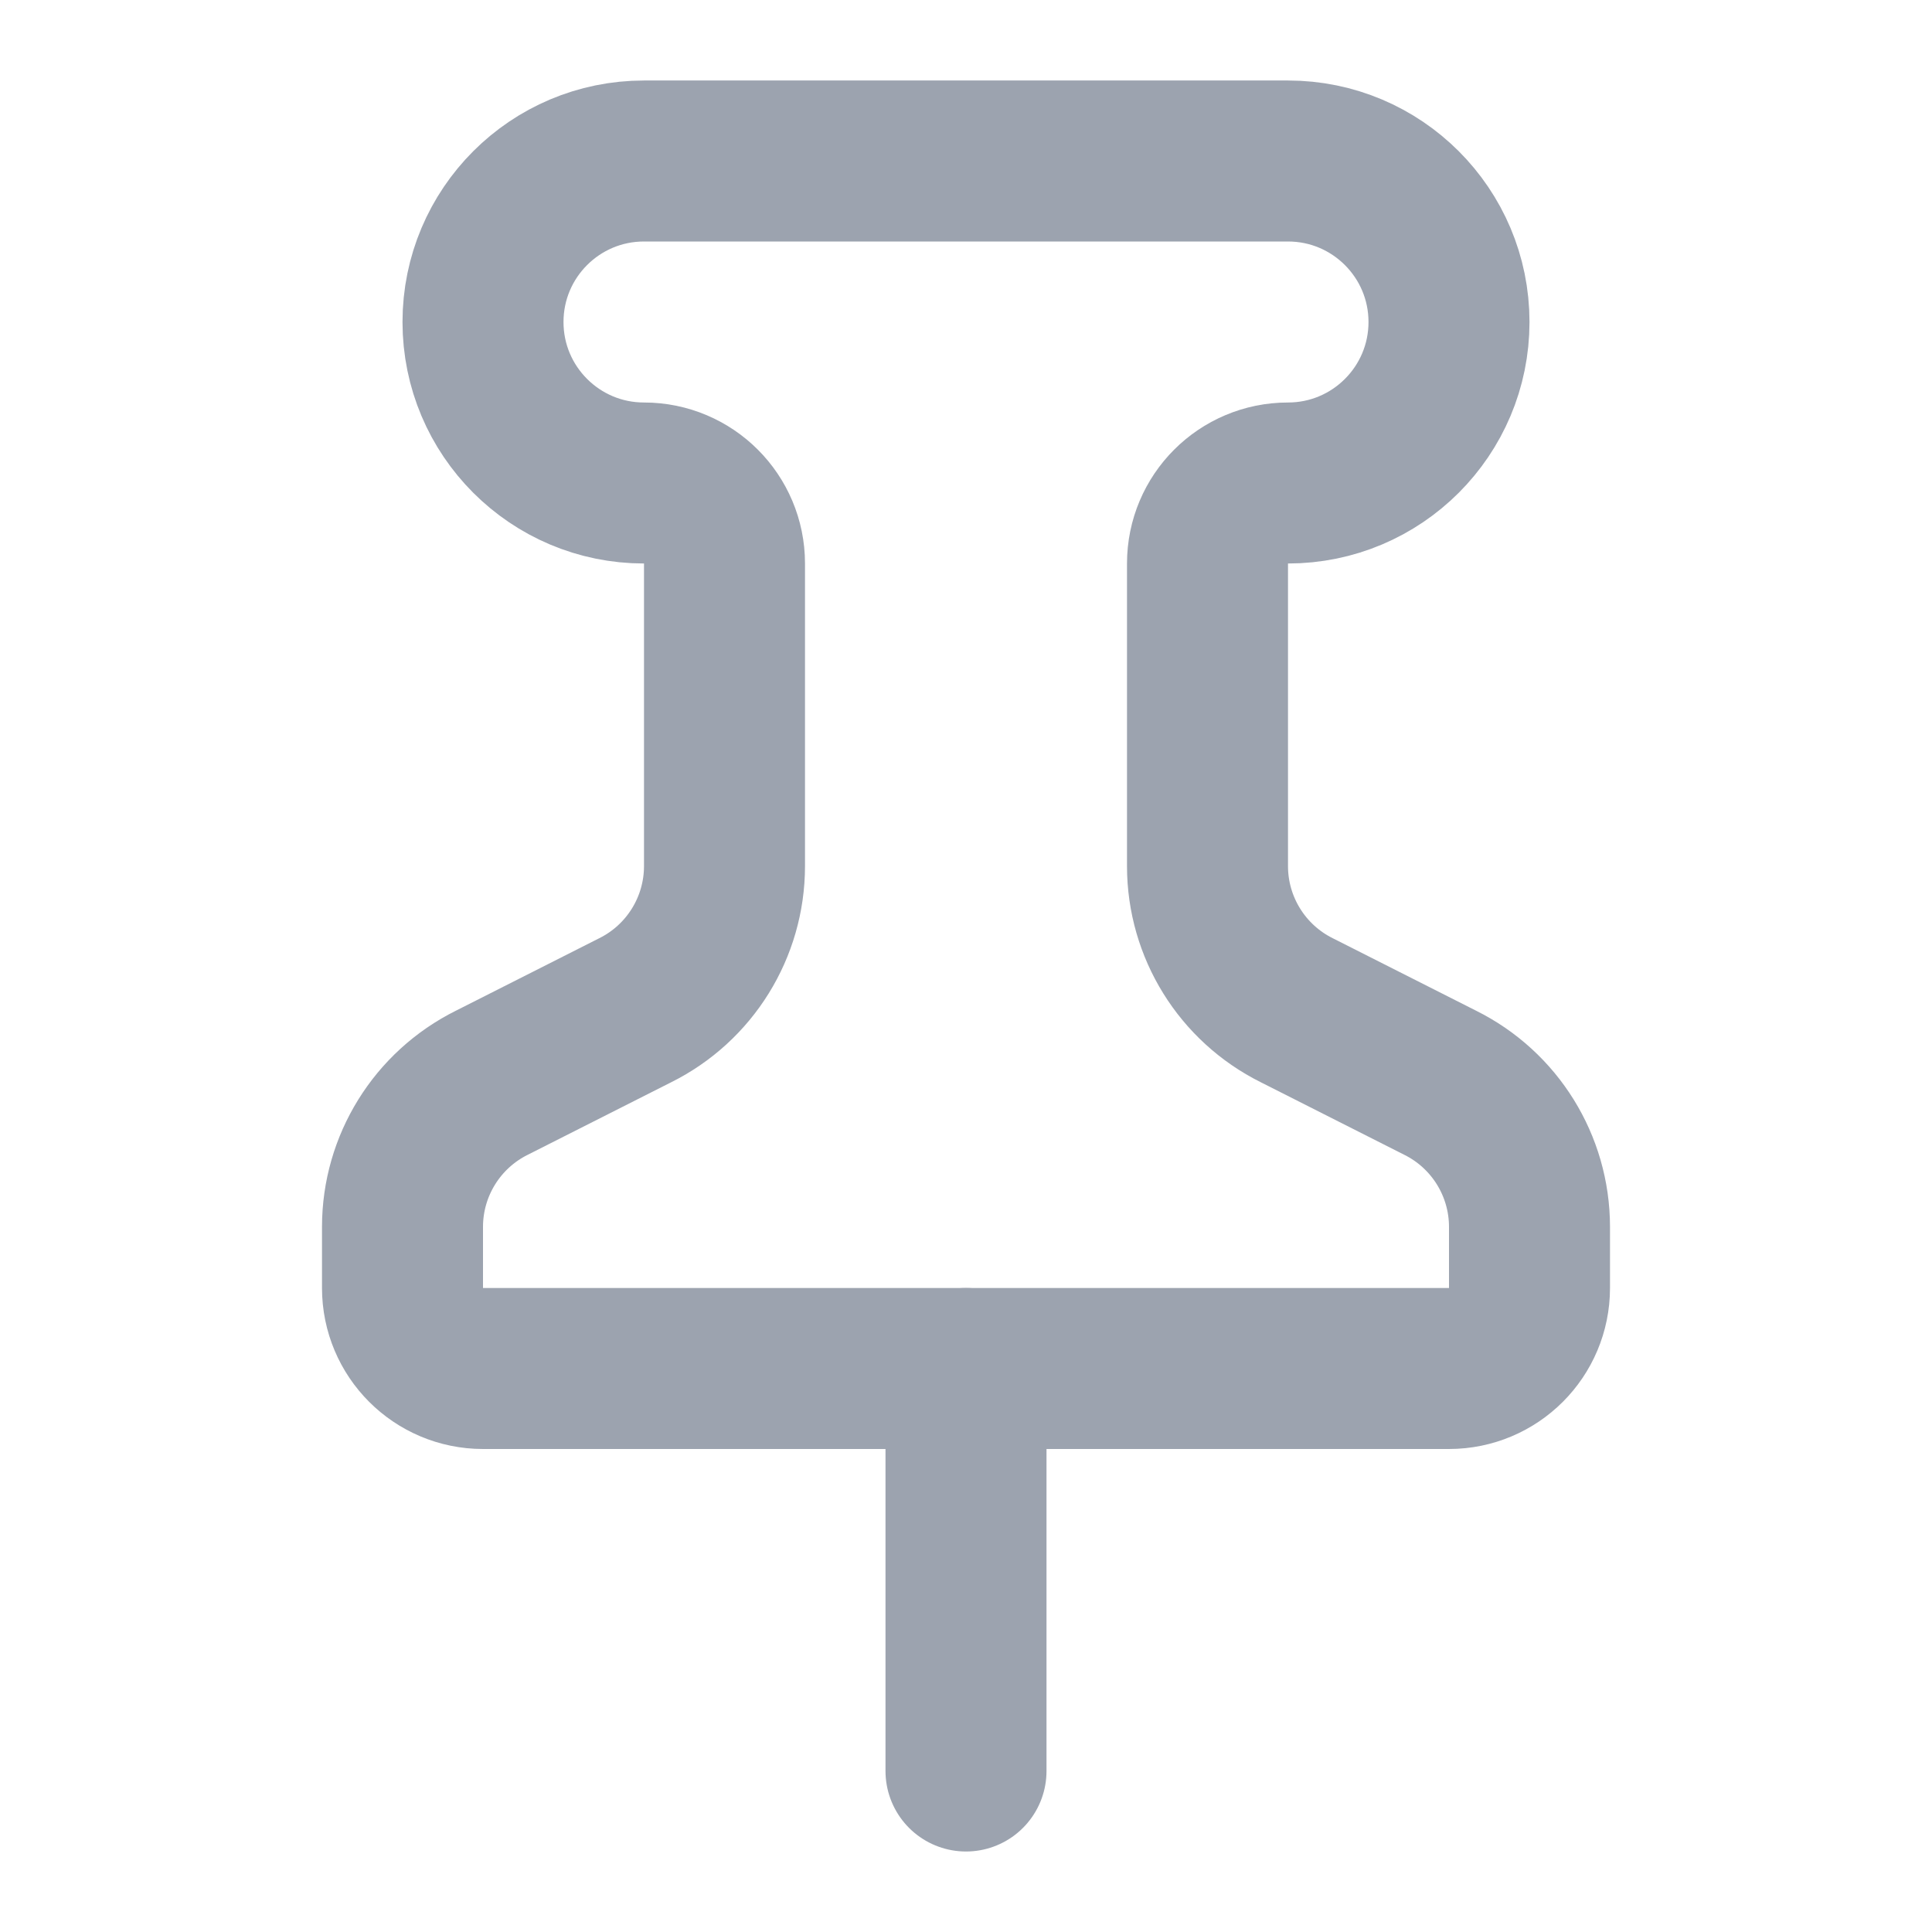
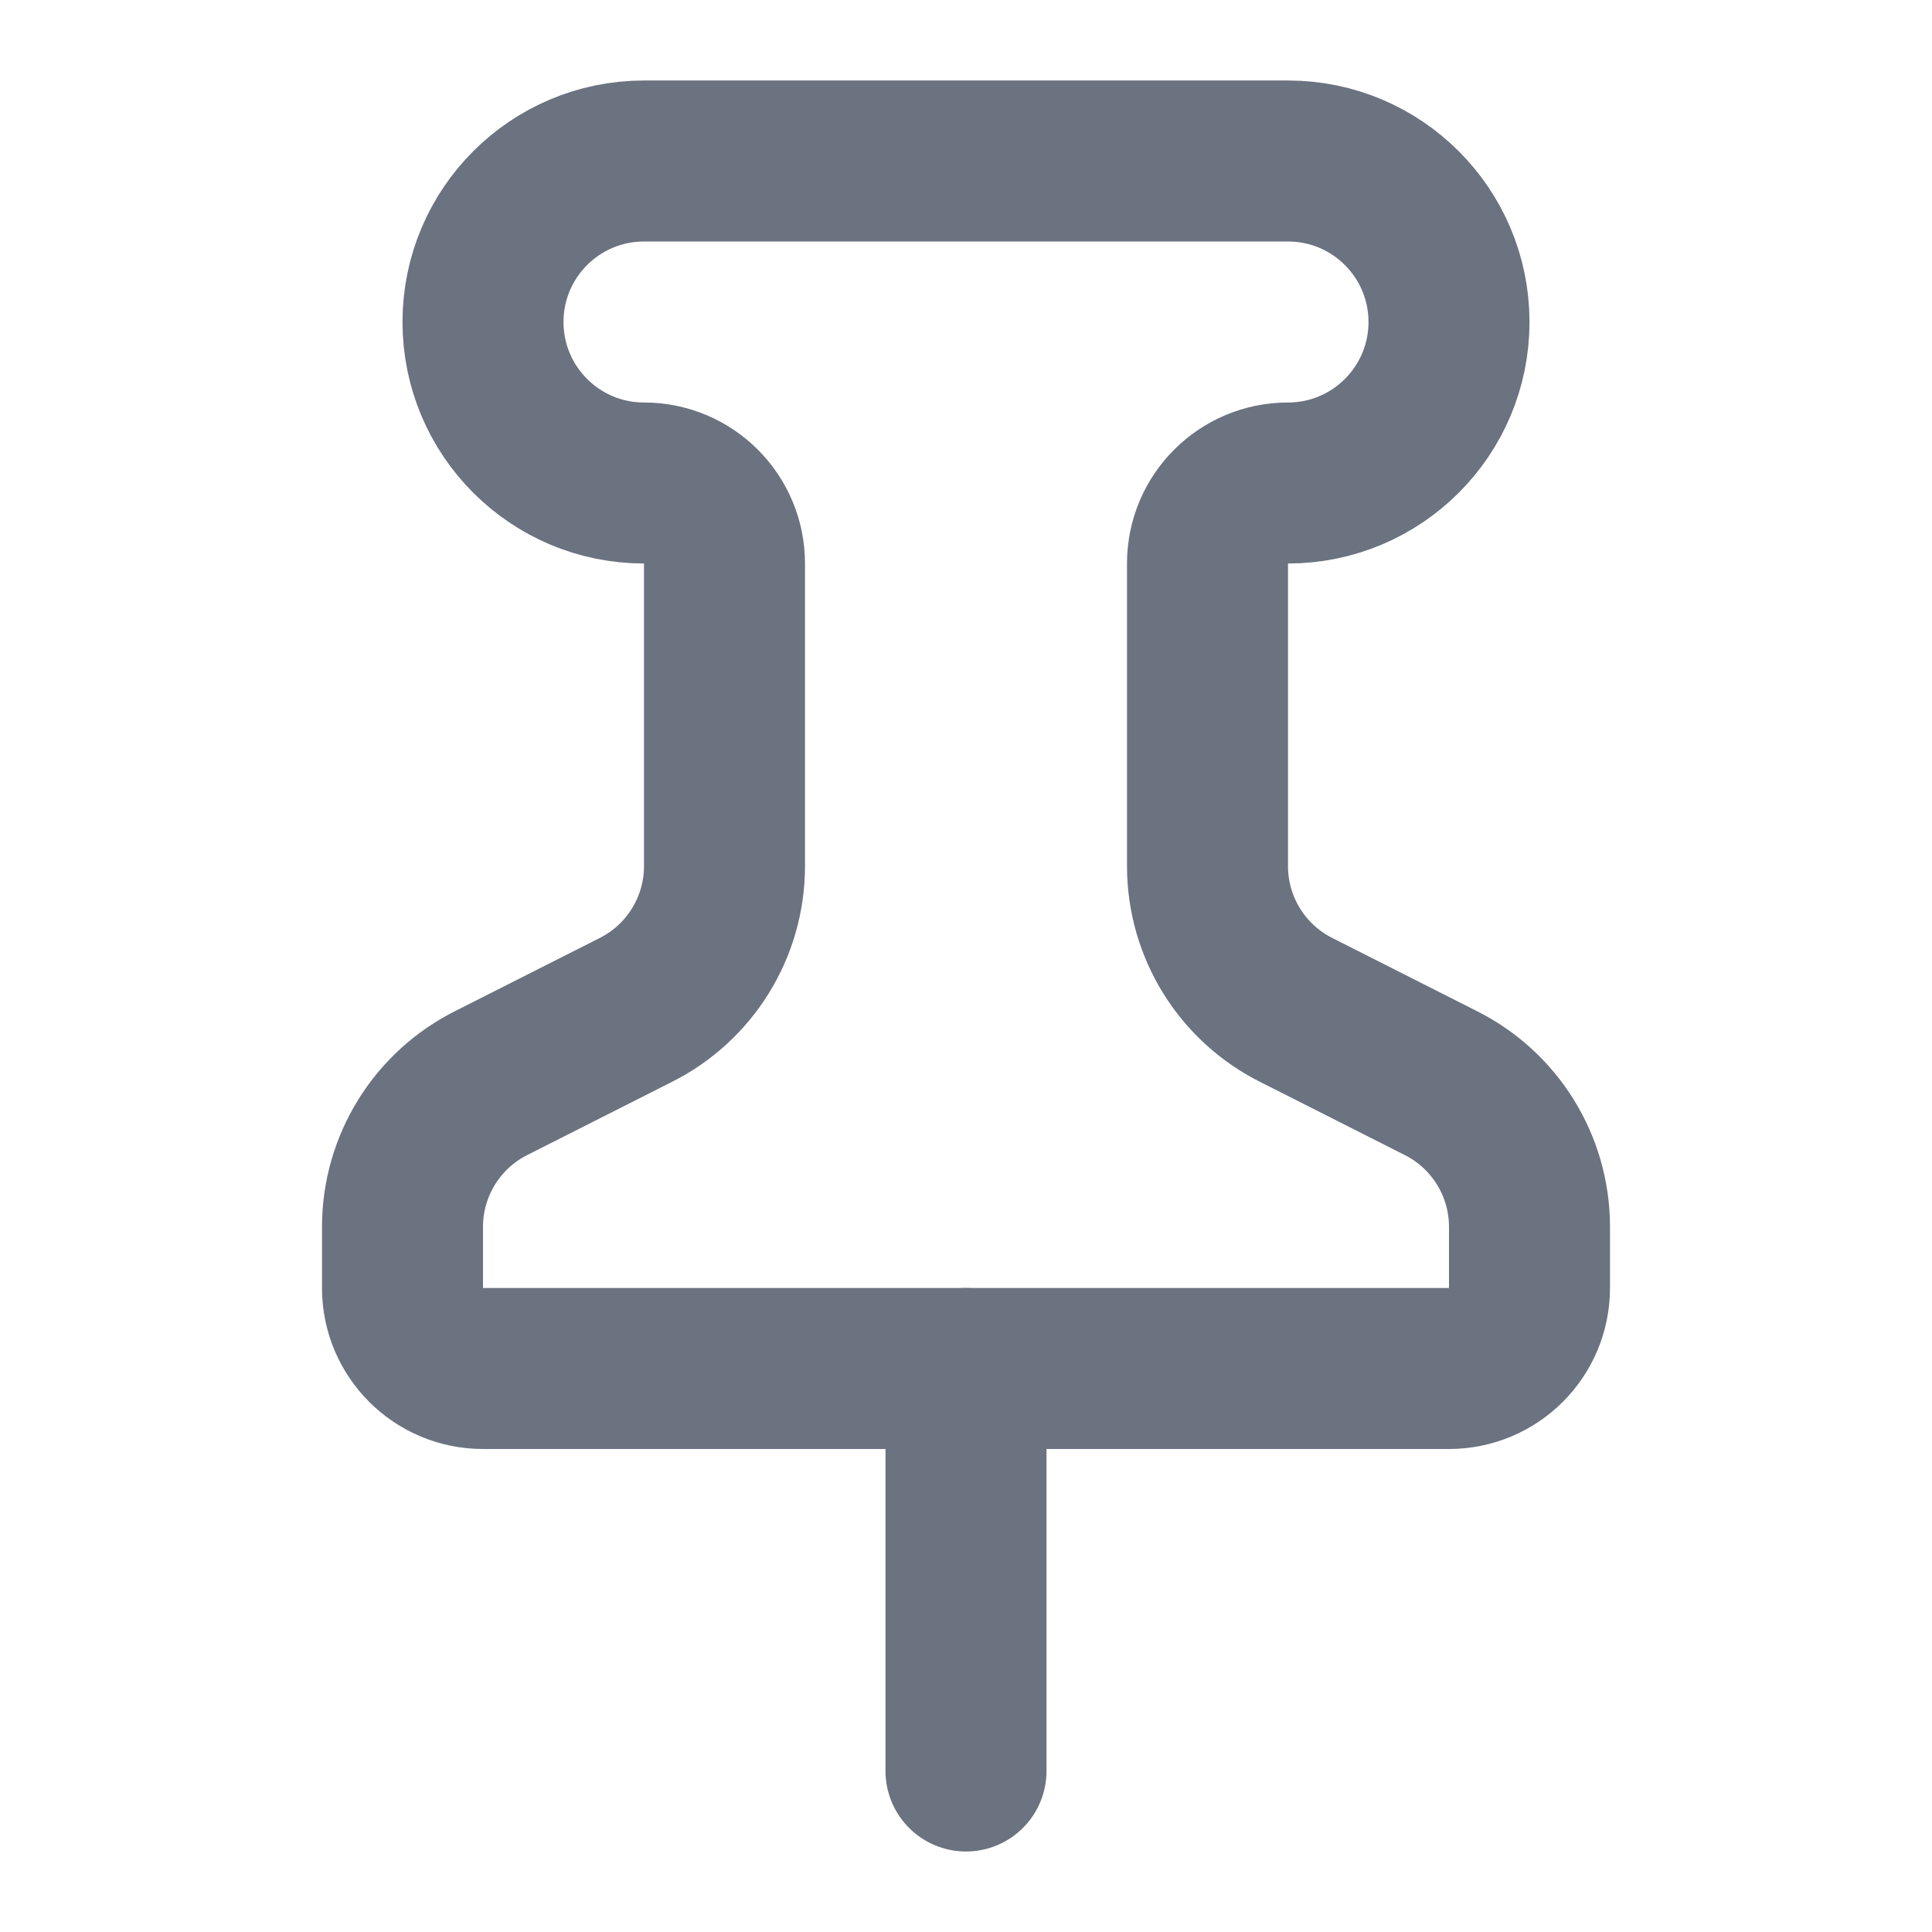
- <svg xmlns="http://www.w3.org/2000/svg" width="24" height="24" viewBox="0 0 24 24" fill="none" stroke="#9ca3af" stroke-width="2" stroke-linecap="round" stroke-linejoin="round" class="lucide lucide-pin">
+ <svg xmlns="http://www.w3.org/2000/svg" width="24" height="24" viewBox="0 0 24 24" fill="none" stroke="#6b7280" stroke-width="2" stroke-linecap="round" stroke-linejoin="round" class="lucide lucide-pin">
  <path d="M12 17v5" />
  <path d="M9 10.76a2 2 0 0 1-1.11 1.79l-1.78.9A2 2 0 0 0 5 15.24V16a1 1 0 0 0 1 1h12a1 1 0 0 0 1-1v-.76a2 2 0 0 0-1.11-1.79l-1.78-.9A2 2 0 0 1 15 10.76V7a1 1 0 0 1 1-1 2 2 0 0 0 0-4H8a2 2 0 0 0 0 4 1 1 0 0 1 1 1z" />
</svg>
